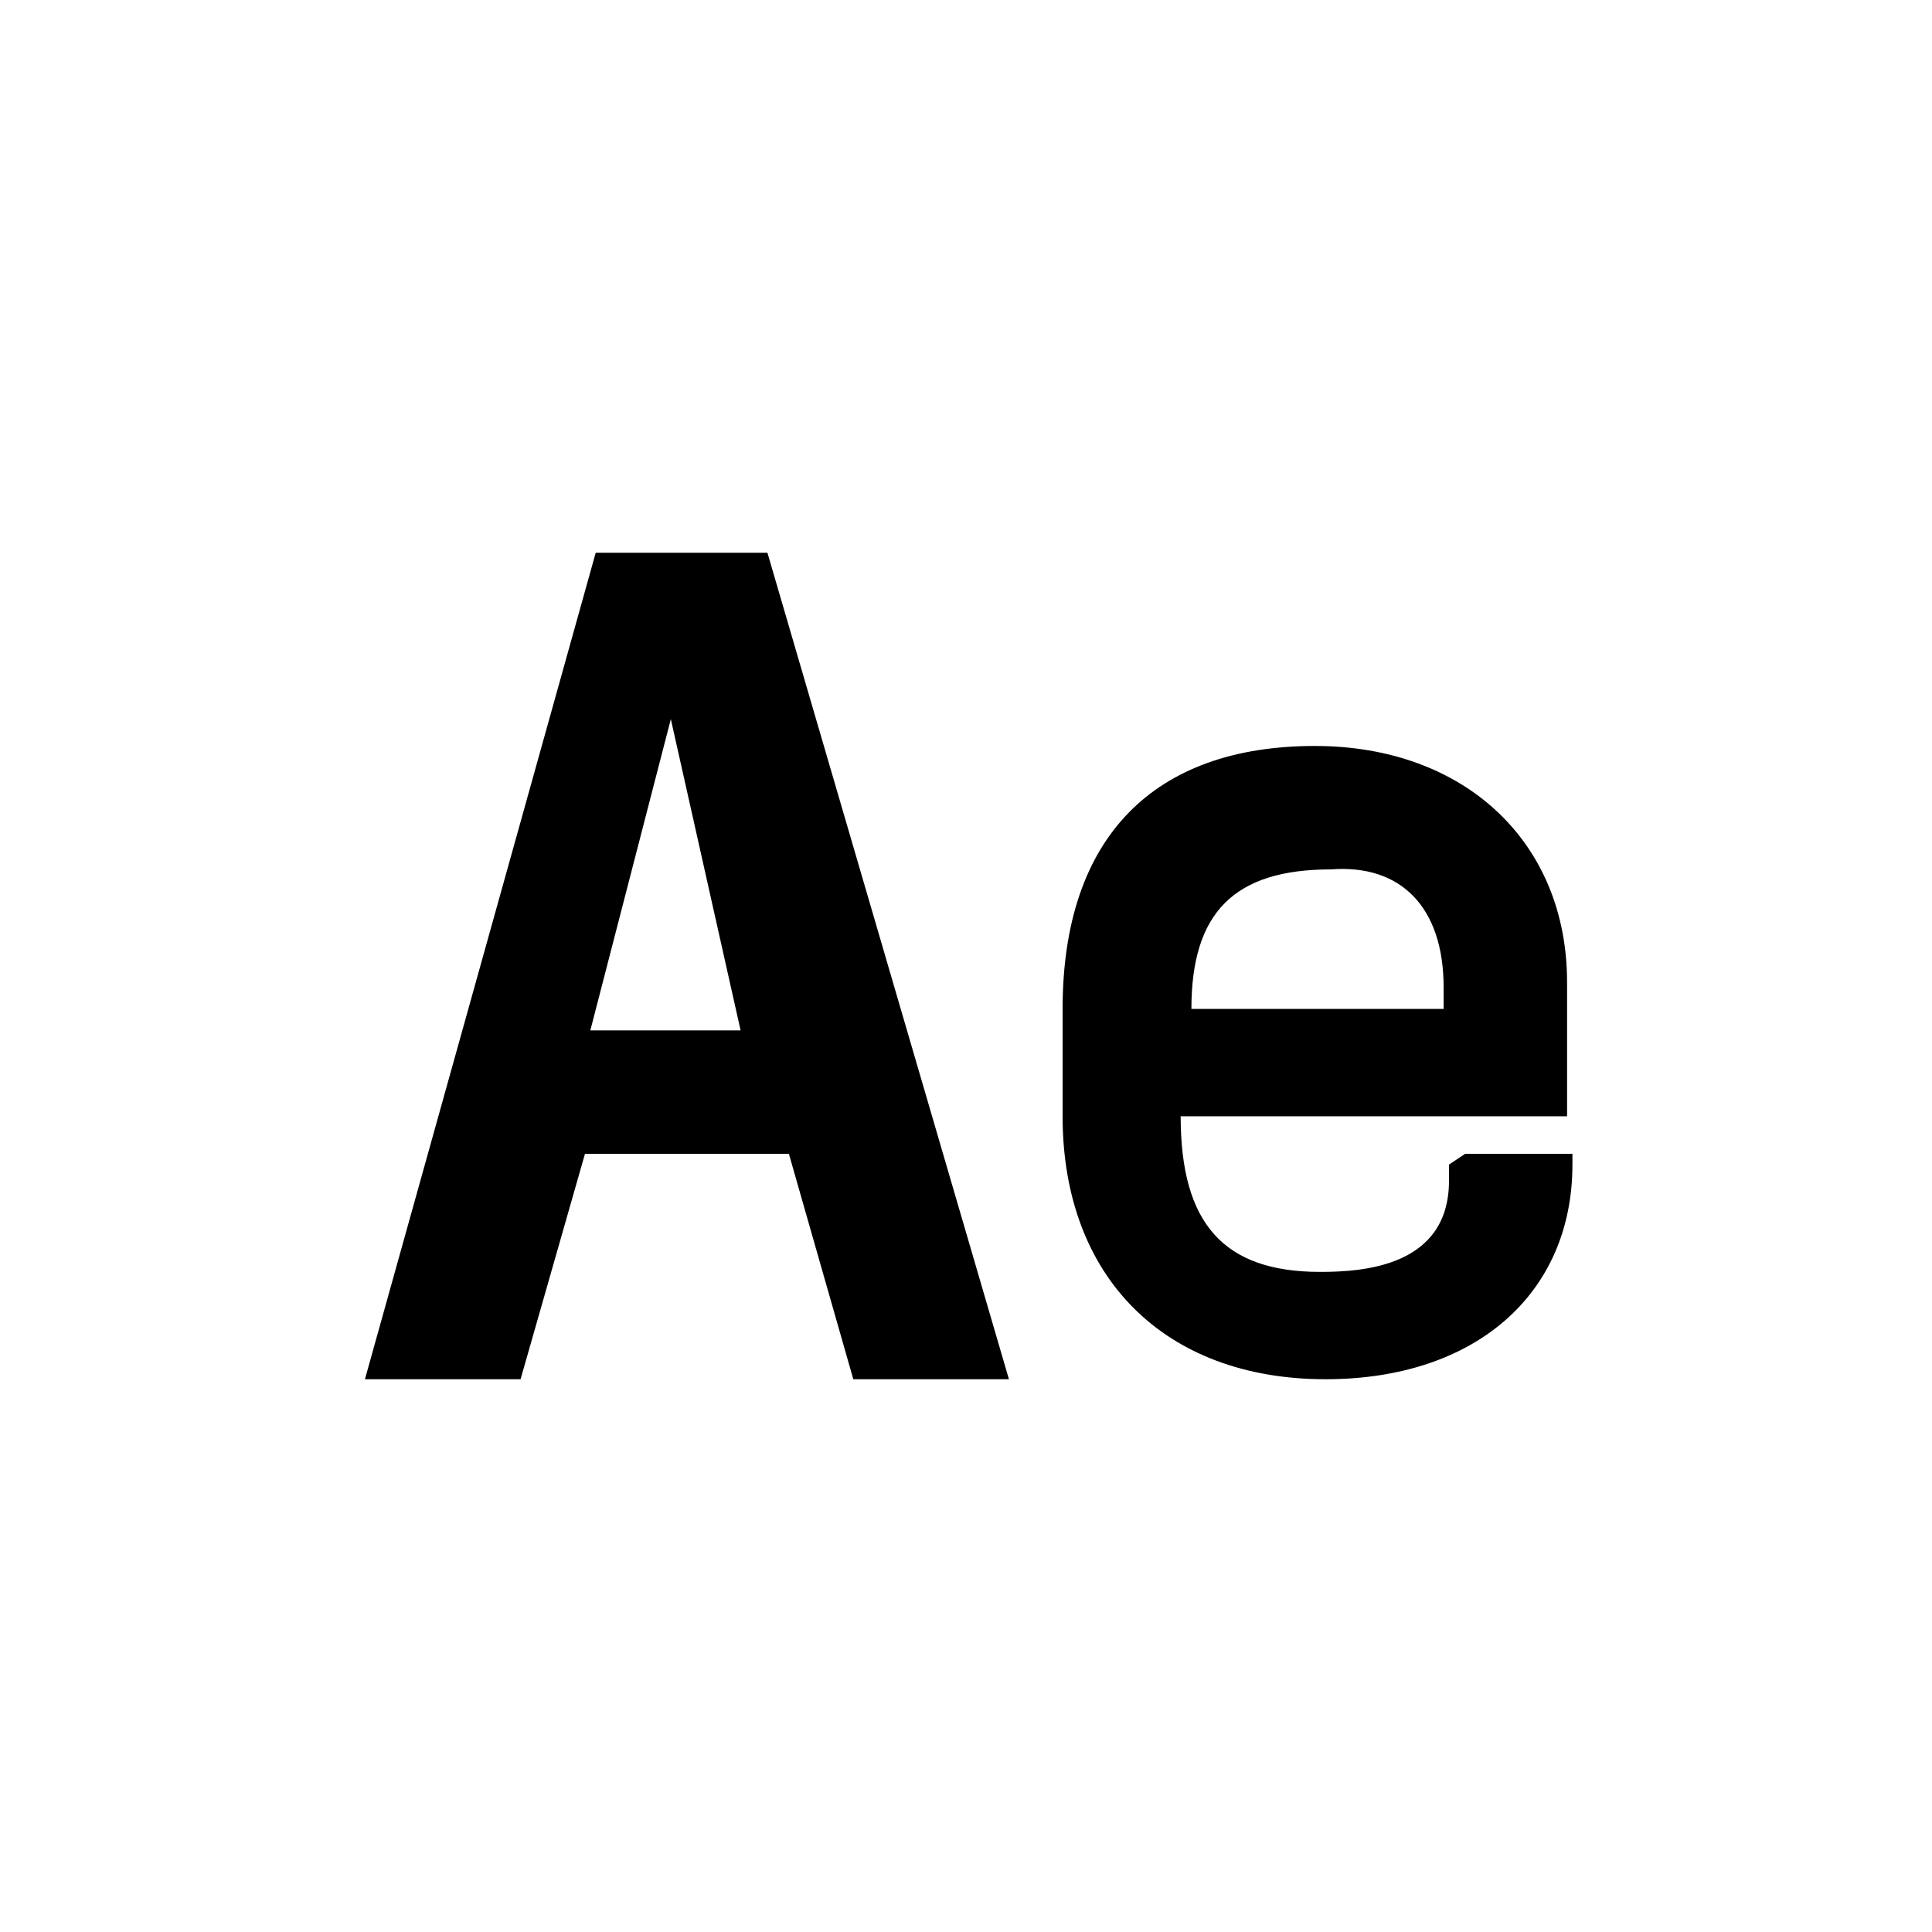
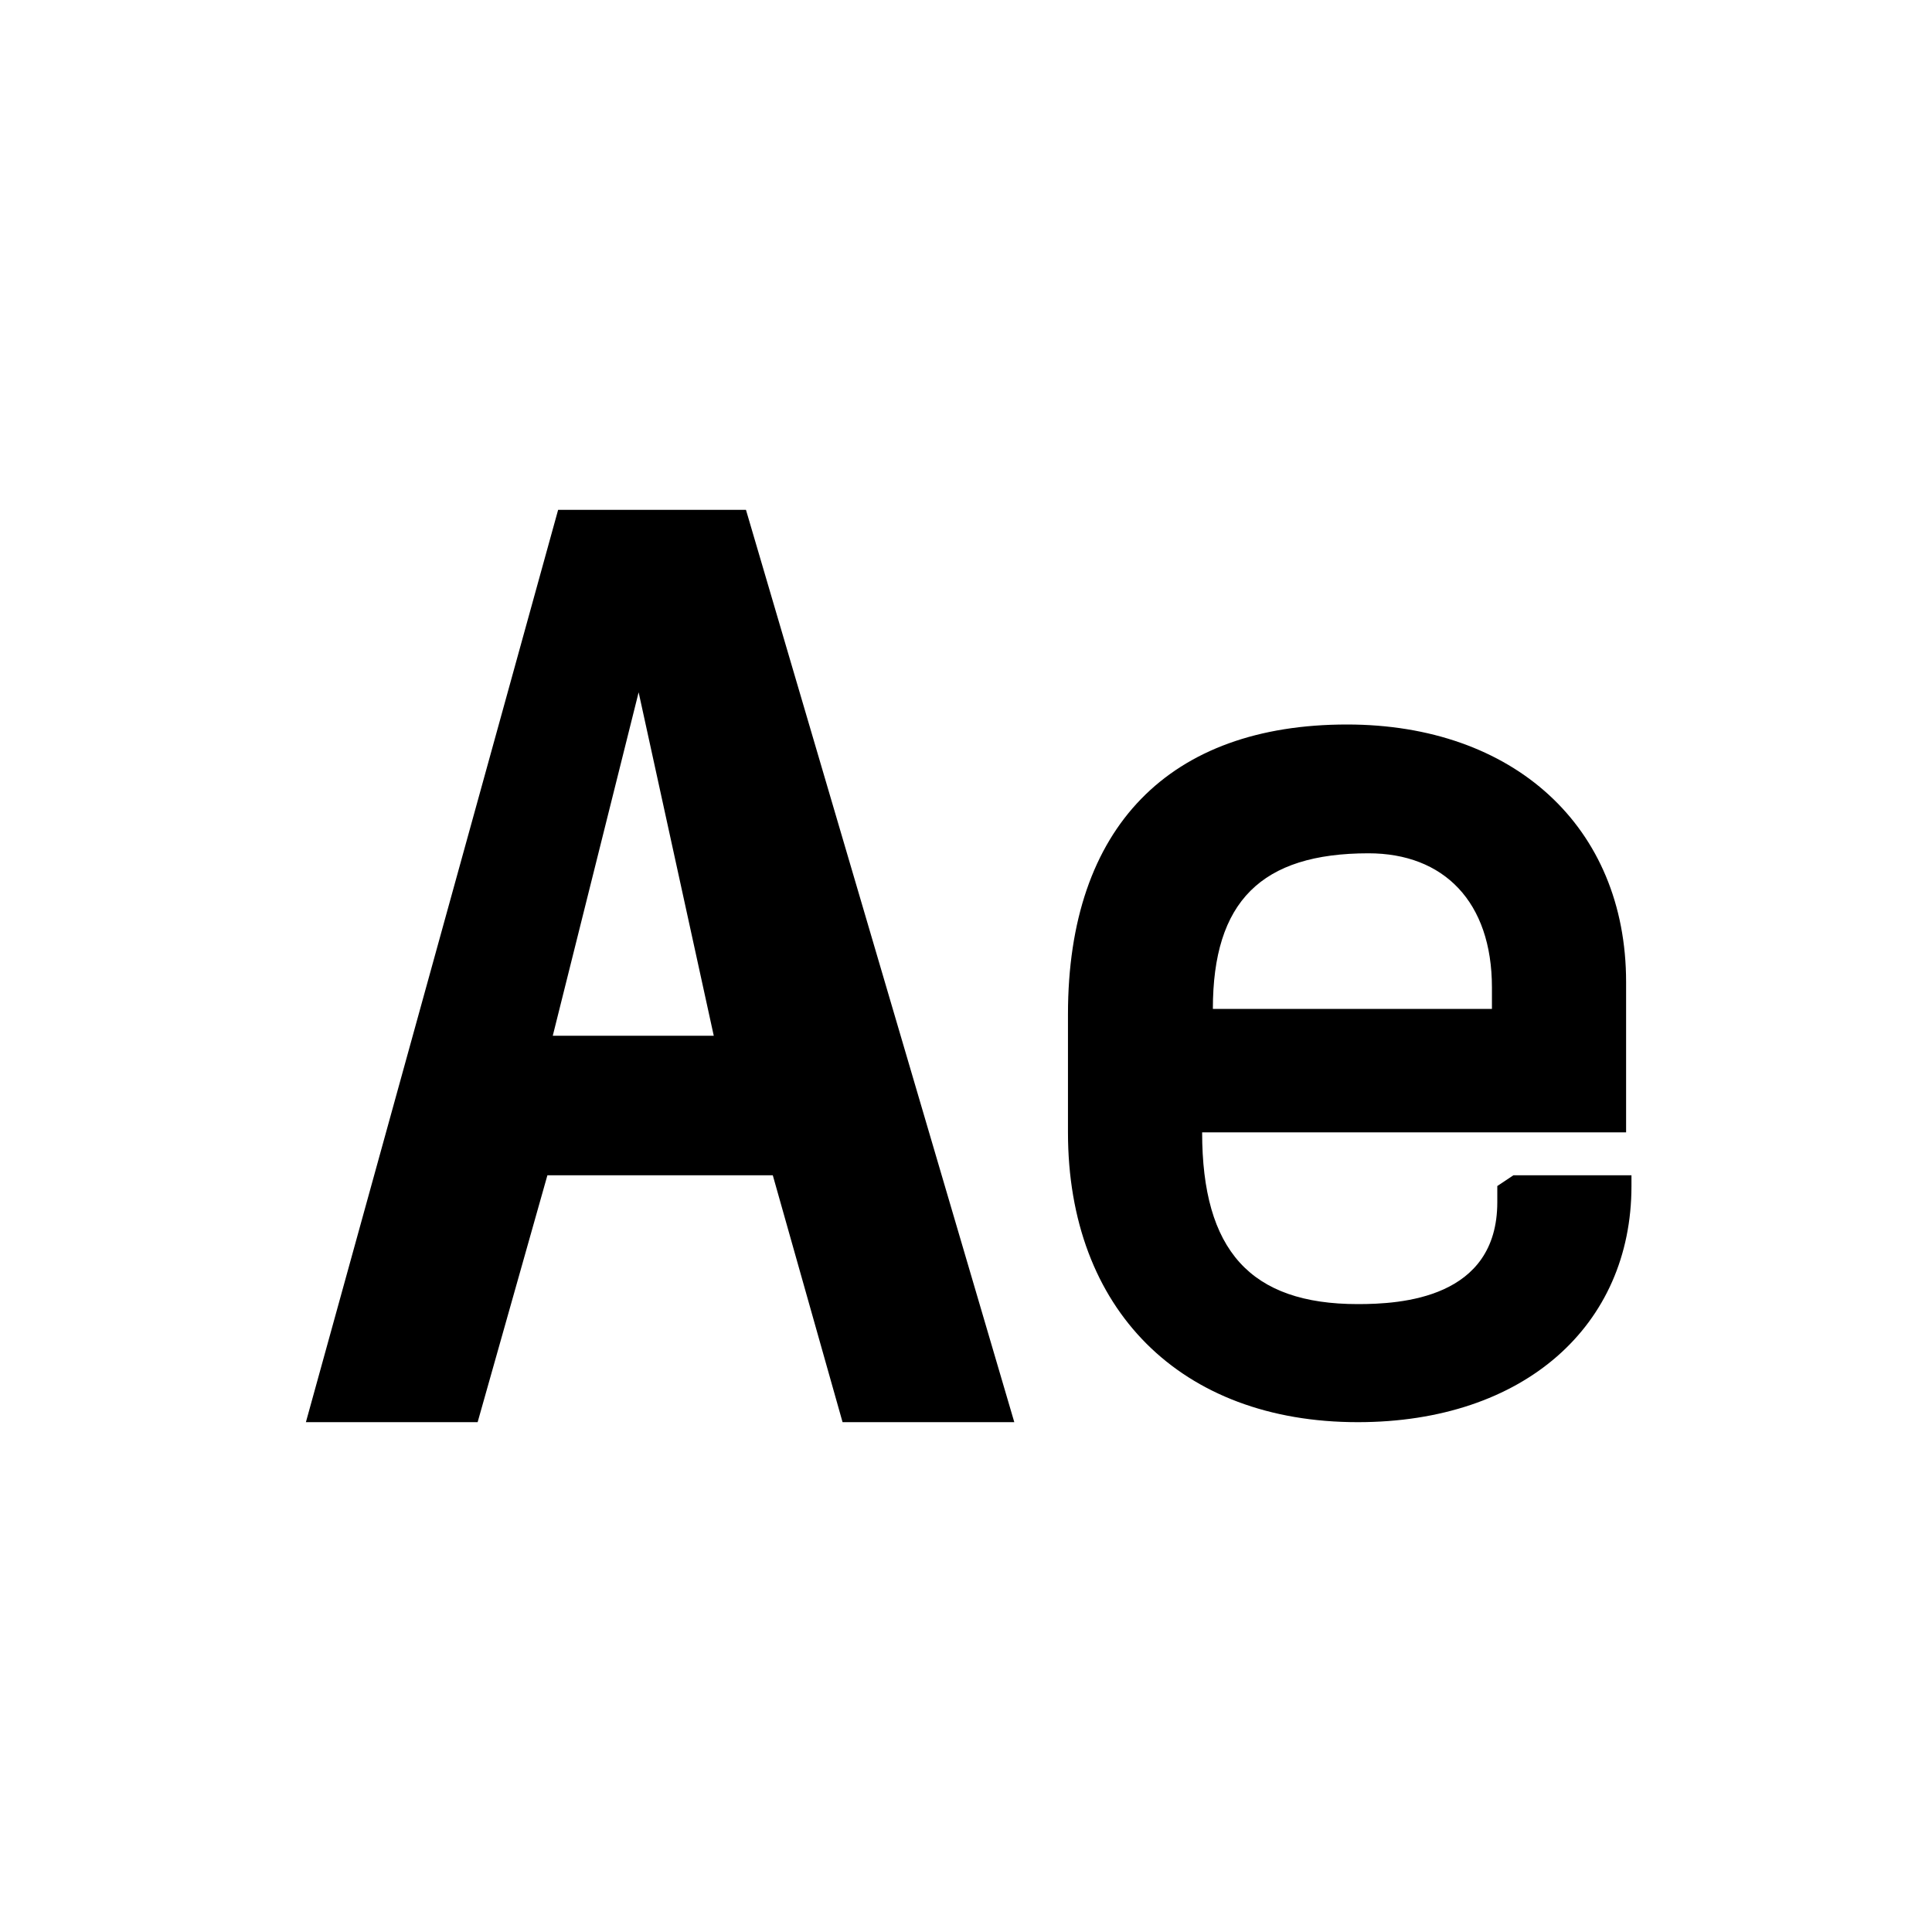
<svg xmlns="http://www.w3.org/2000/svg" version="1.1" width="36" height="36" viewBox="0 0 36 36">
  <g class="fill-foreground">
-     <path d="M14.3,10.3h-3.2L6.8,25.7h2.9l1.2-4.2h3.8l1.2,4.2h2.9L14.3,10.3z M11,19.2l1.5-5.8l1.3,5.8H11z" />
-     <path d="M29.2,20.8v-2.5c0-2.6-1.9-4.4-4.7-4.4c-3,0-4.7,1.7-4.7,4.9v2c0,3,1.9,4.9,4.9,4.9c2.8,0,4.6-1.6,4.6-4v-0.2h-2L27,21.7    V22c0,1.6-1.6,1.7-2.4,1.7c-1.8,0-2.6-0.9-2.6-2.9l0,0H29.2z M26.9,18.4v0.4h-4.7c0-1.8,0.8-2.6,2.6-2.6    C26.1,16.1,26.9,16.9,26.9,18.4z" />
+     <path d="M13.9,9.5h-3.5L5.7,26.5h3.2l1.3-4.6h4.2l1.3,4.6h3.2L13.9,9.5z M10.3,19.3l1.6-6.4l1.4,6.4H10.3z" />
+     <path d="M30.3,21.1v-2.8c0-2.9-2.1-4.8-5.2-4.8c-3.3,0-5.2,1.9-5.2,5.4v2.2c0,3.3,2.1,5.4,5.4,5.4c3.1,0,5.1-1.8,5.1-4.4v-0.2h-2.2    l-0.3,0.2v0.3c0,1.8-1.8,1.9-2.6,1.9c-2,0-2.9-1-2.9-3.2l0,0C22.4,21.1,30.3,21.1,30.3,21.1z M27.8,18.4v0.4h-5.2    c0-2,0.9-2.9,2.9-2.9C26.9,15.9,27.8,16.8,27.8,18.4z" />
  </g>
</svg>
